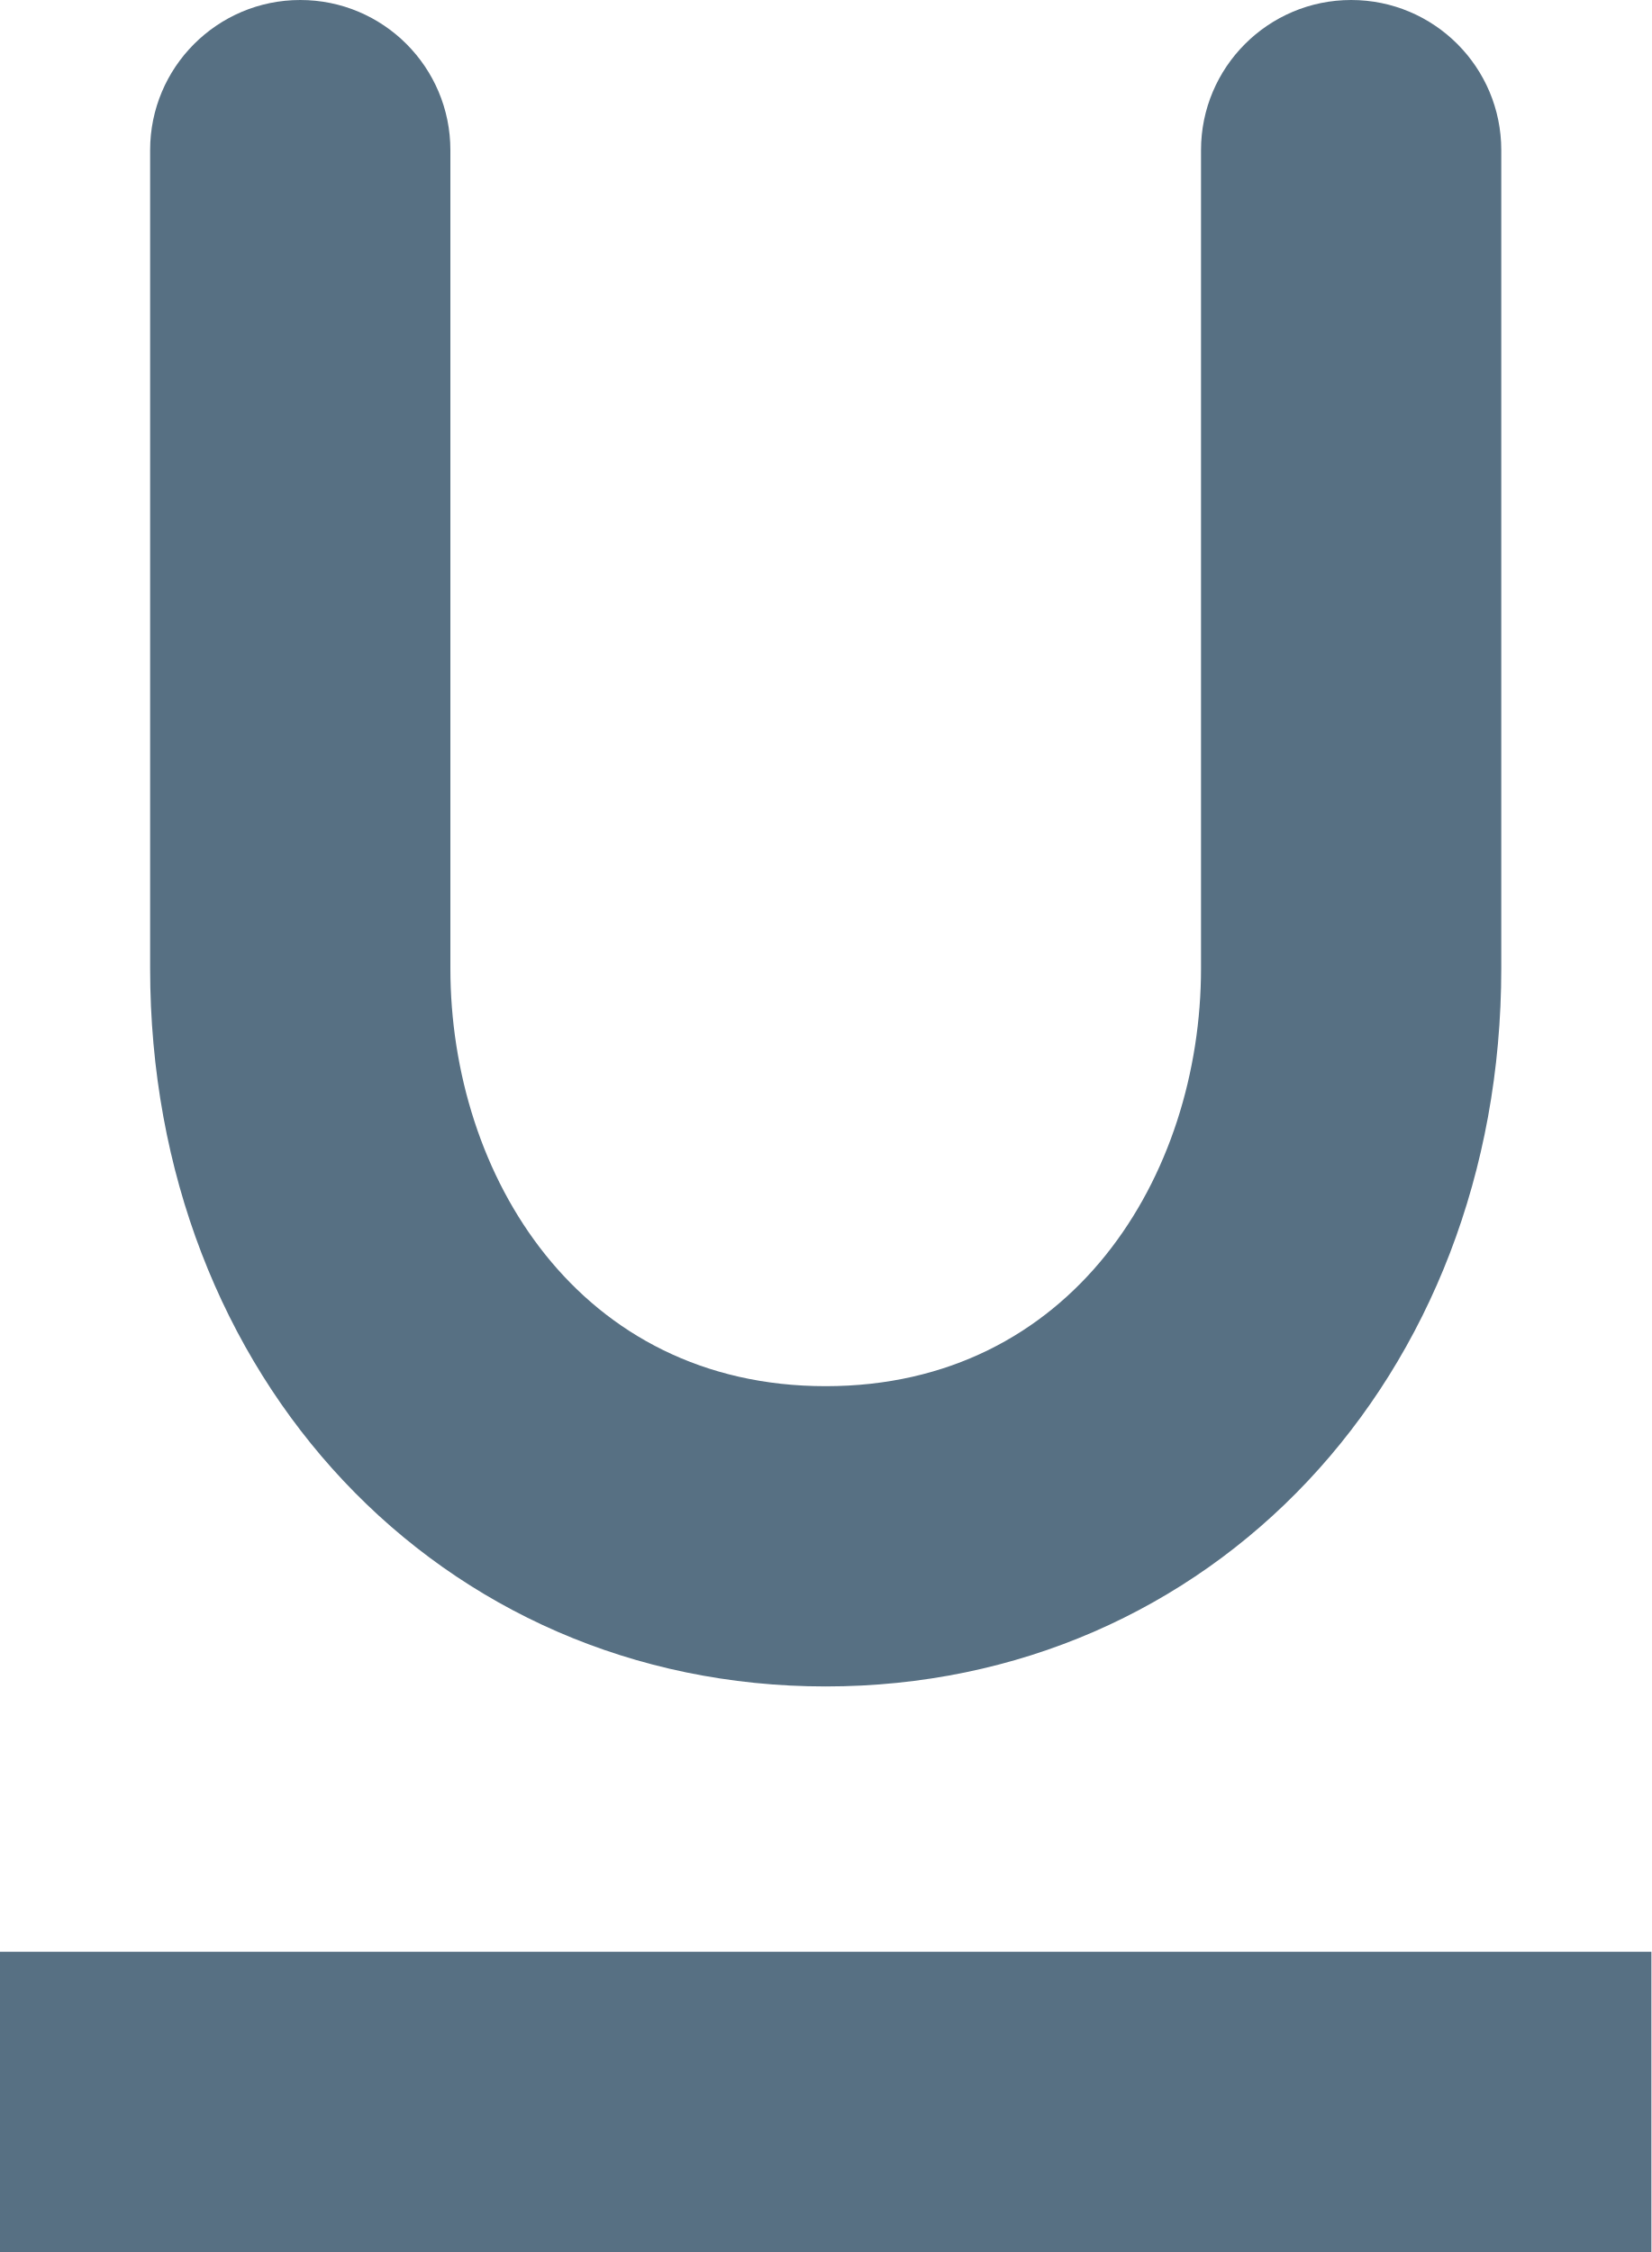
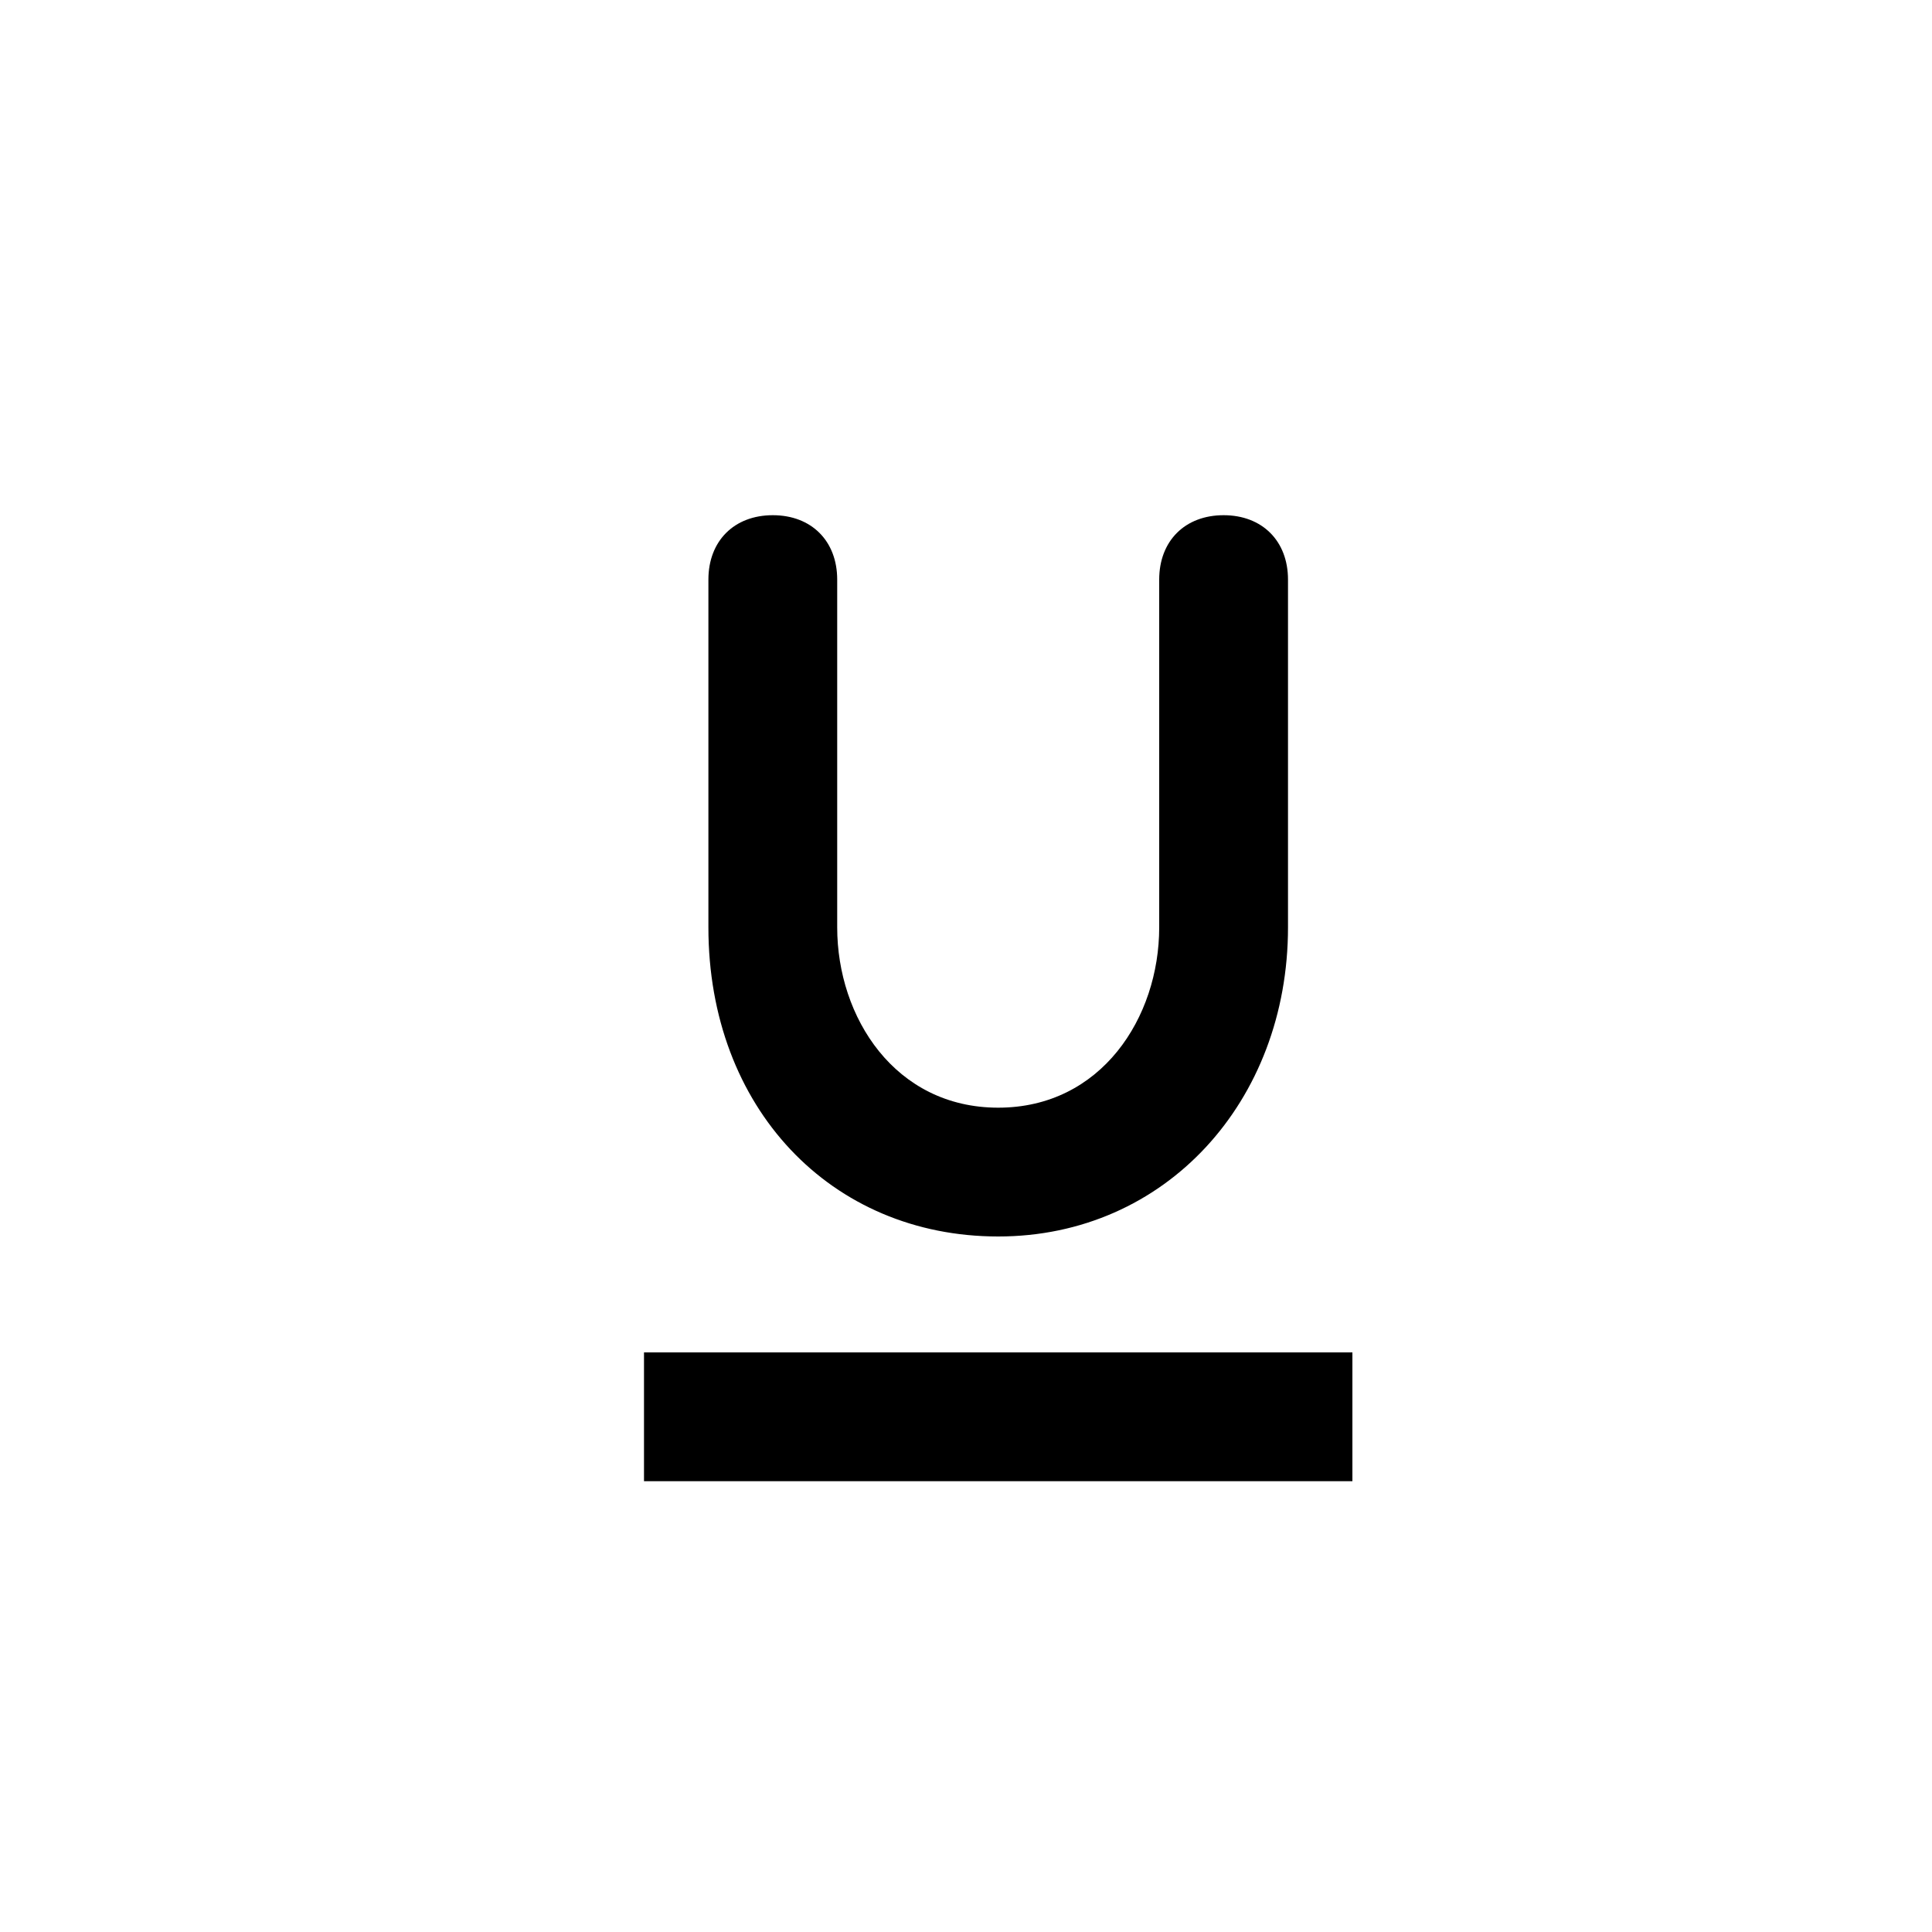
- <svg xmlns="http://www.w3.org/2000/svg" width="11px" height="15px" viewBox="0 0 11 15" version="1.1">
-   <defs />
-   <g id="Symbols" stroke="none" stroke-width="1" fill="none" fill-rule="evenodd">
-     <g id="03-Inputs-/-02-Text-Area-/-02-Rich-Text" transform="translate(-128, -44)" fill="#577083">
-       <g id="Rich-Text-Editor" transform="translate(0, 30)">
-         <g id="Actions">
-           <path d="M128,29 L139,29 L139,27 L128,27 L128,29 Z M133.5,25.233 C136.066,25.233 138,23.176 138,20.45 L138,15 C138,14.448 137.553,14 137,14 C136.448,14 136,14.448 136,15 L136,20.45 C136,21.832 135.141,23.233 133.5,23.233 C131.859,23.233 131,21.832 131,20.45 L131,15 C131,14.448 130.553,14 130,14 C129.448,14 129,14.448 129,15 L129,20.45 C129,23.176 130.935,25.233 133.5,25.233 L133.5,25.233 Z" id="Icon-Underline" />
-         </g>
-       </g>
-     </g>
-   </g>
+ <svg xmlns="http://www.w3.org/2000/svg" version="1.1" x="0px" y="0px" viewBox="0 0 30 30" width="30px" height="30px" xml:space="preserve">
+   <path d="M10,23h11v-2H10V23z M15.5,19.2c2.6,0,4.5-2.1,4.5-4.8V9c0-0.6-0.4-1-1-1c-0.6,0-1,0.4-1,1v5.4  c0,1.4-0.9,2.8-2.5,2.8S13,15.8,13,14.4V9c0-0.6-0.4-1-1-1c-0.6,0-1,0.4-1,1v5.4C11,17.2,12.9,19.2,15.5,19.2L15.5,19.2z" />
</svg>
